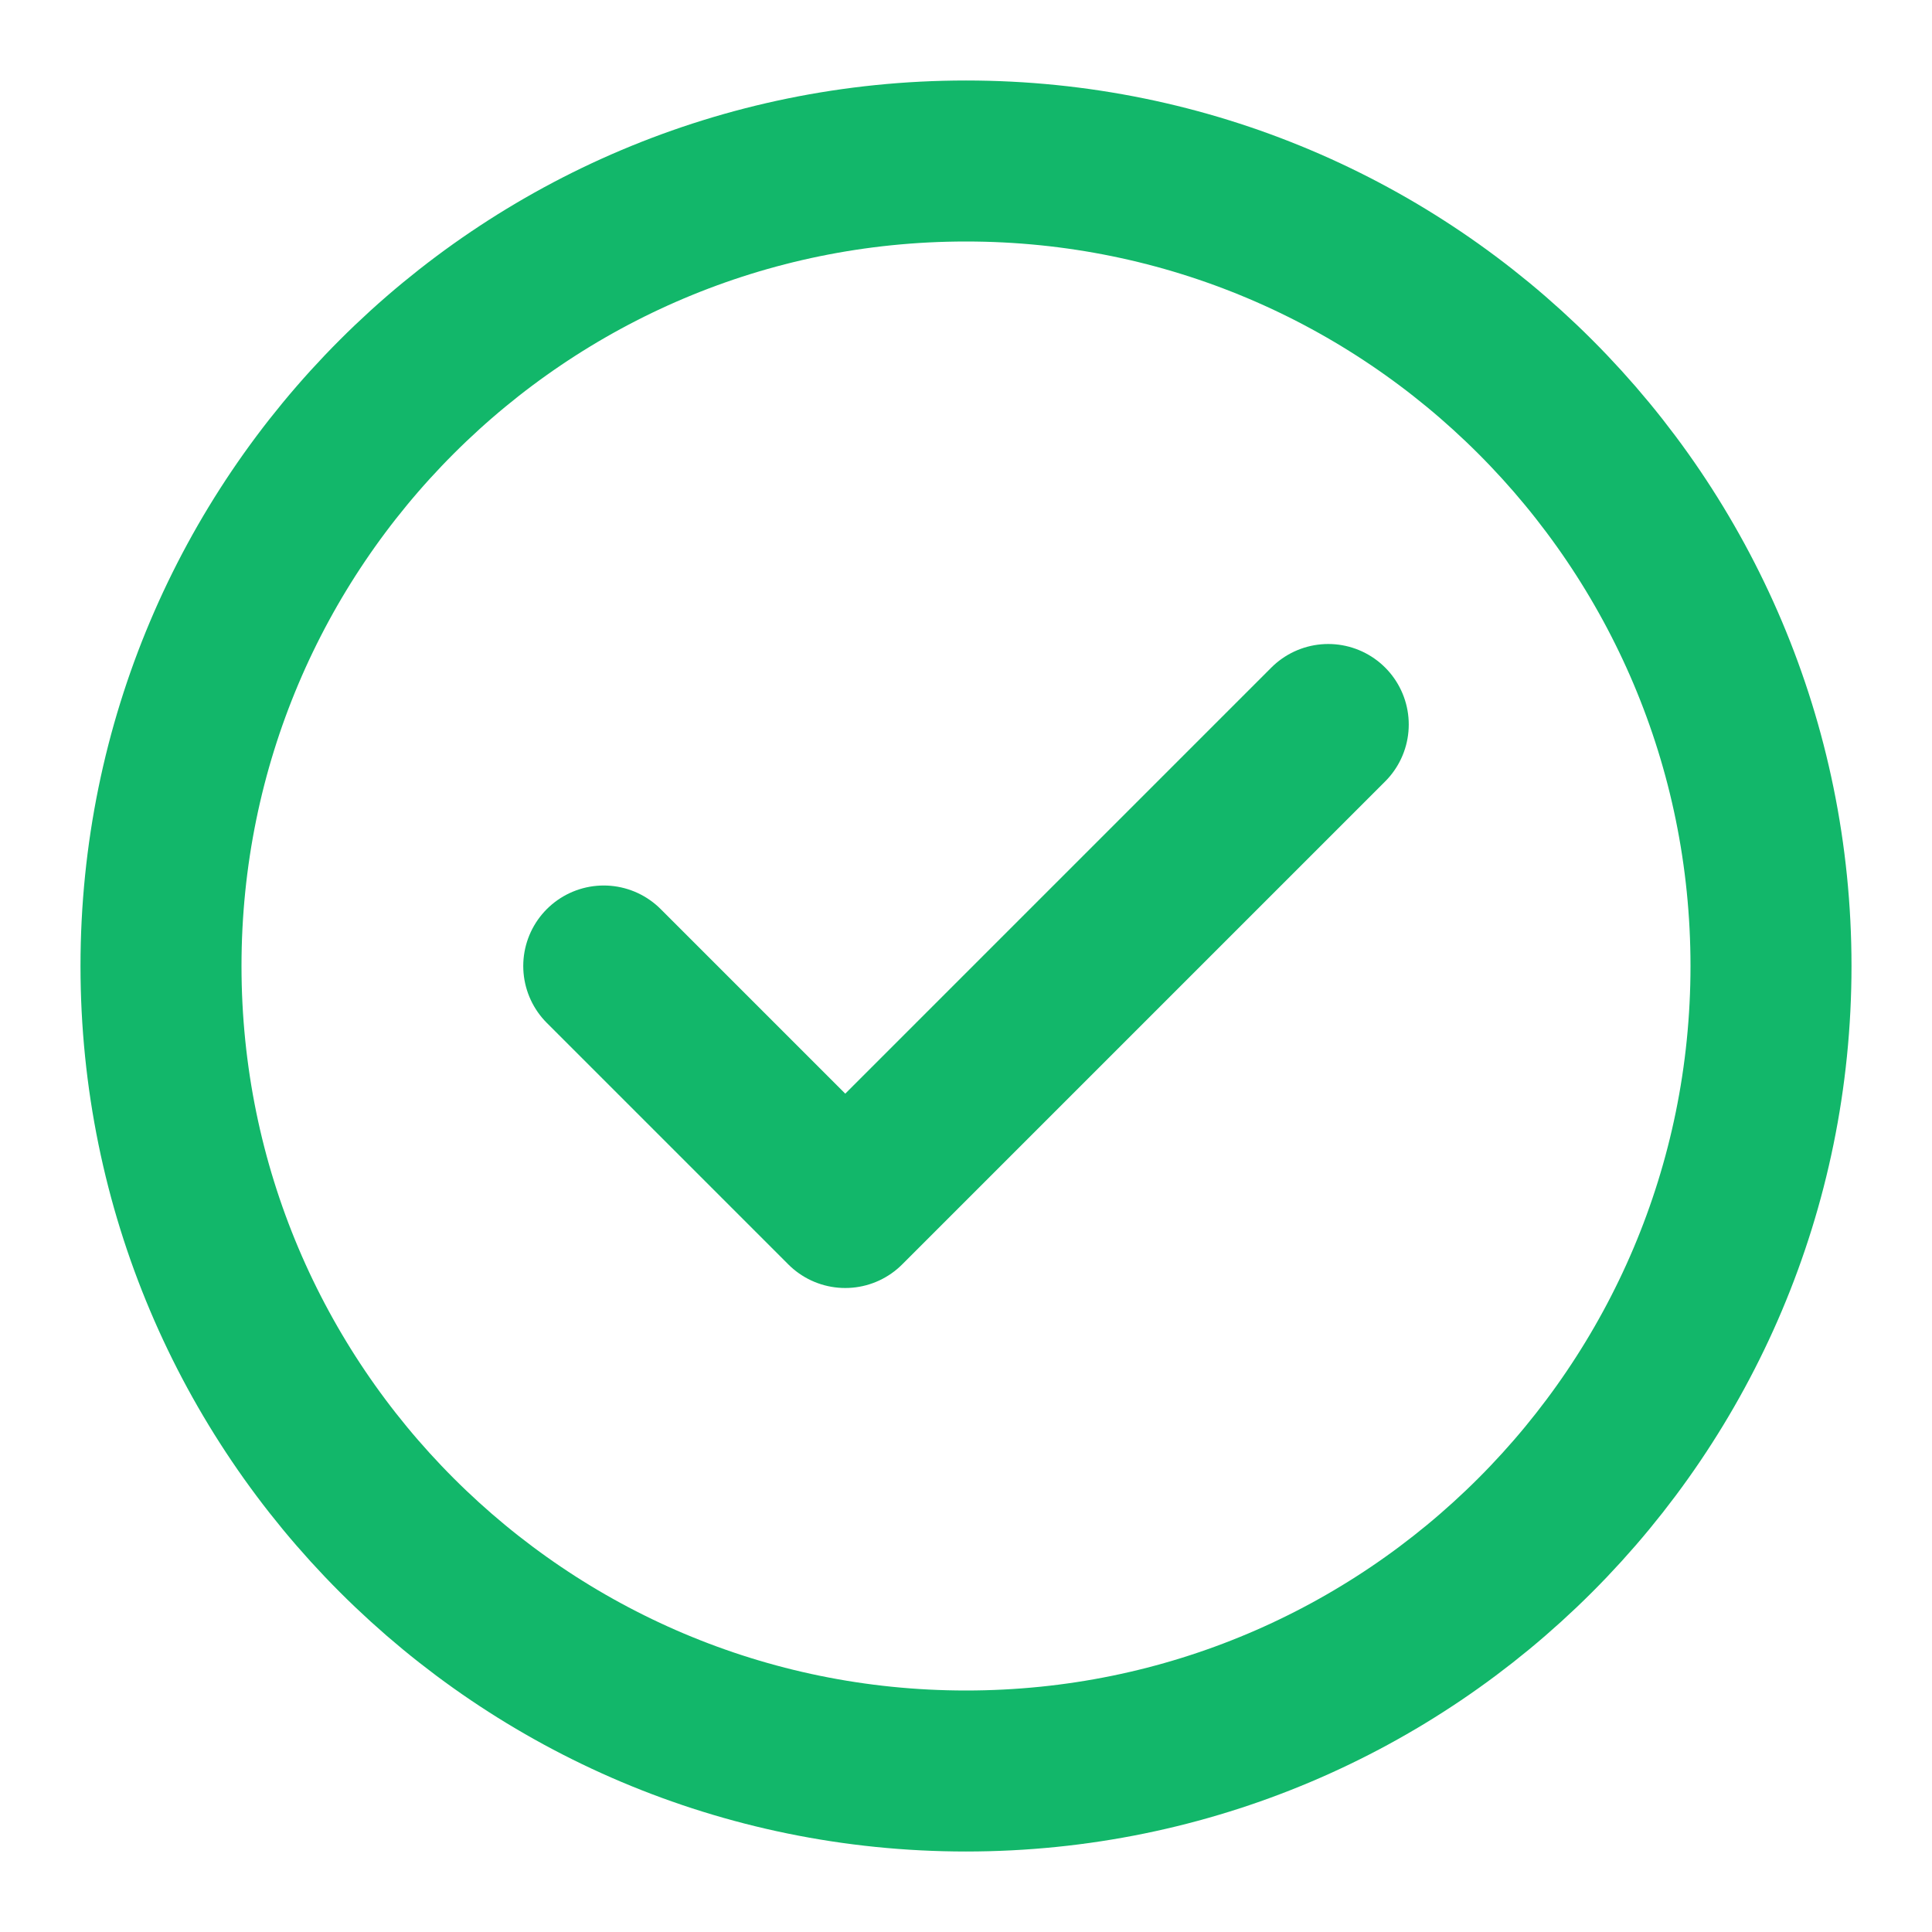
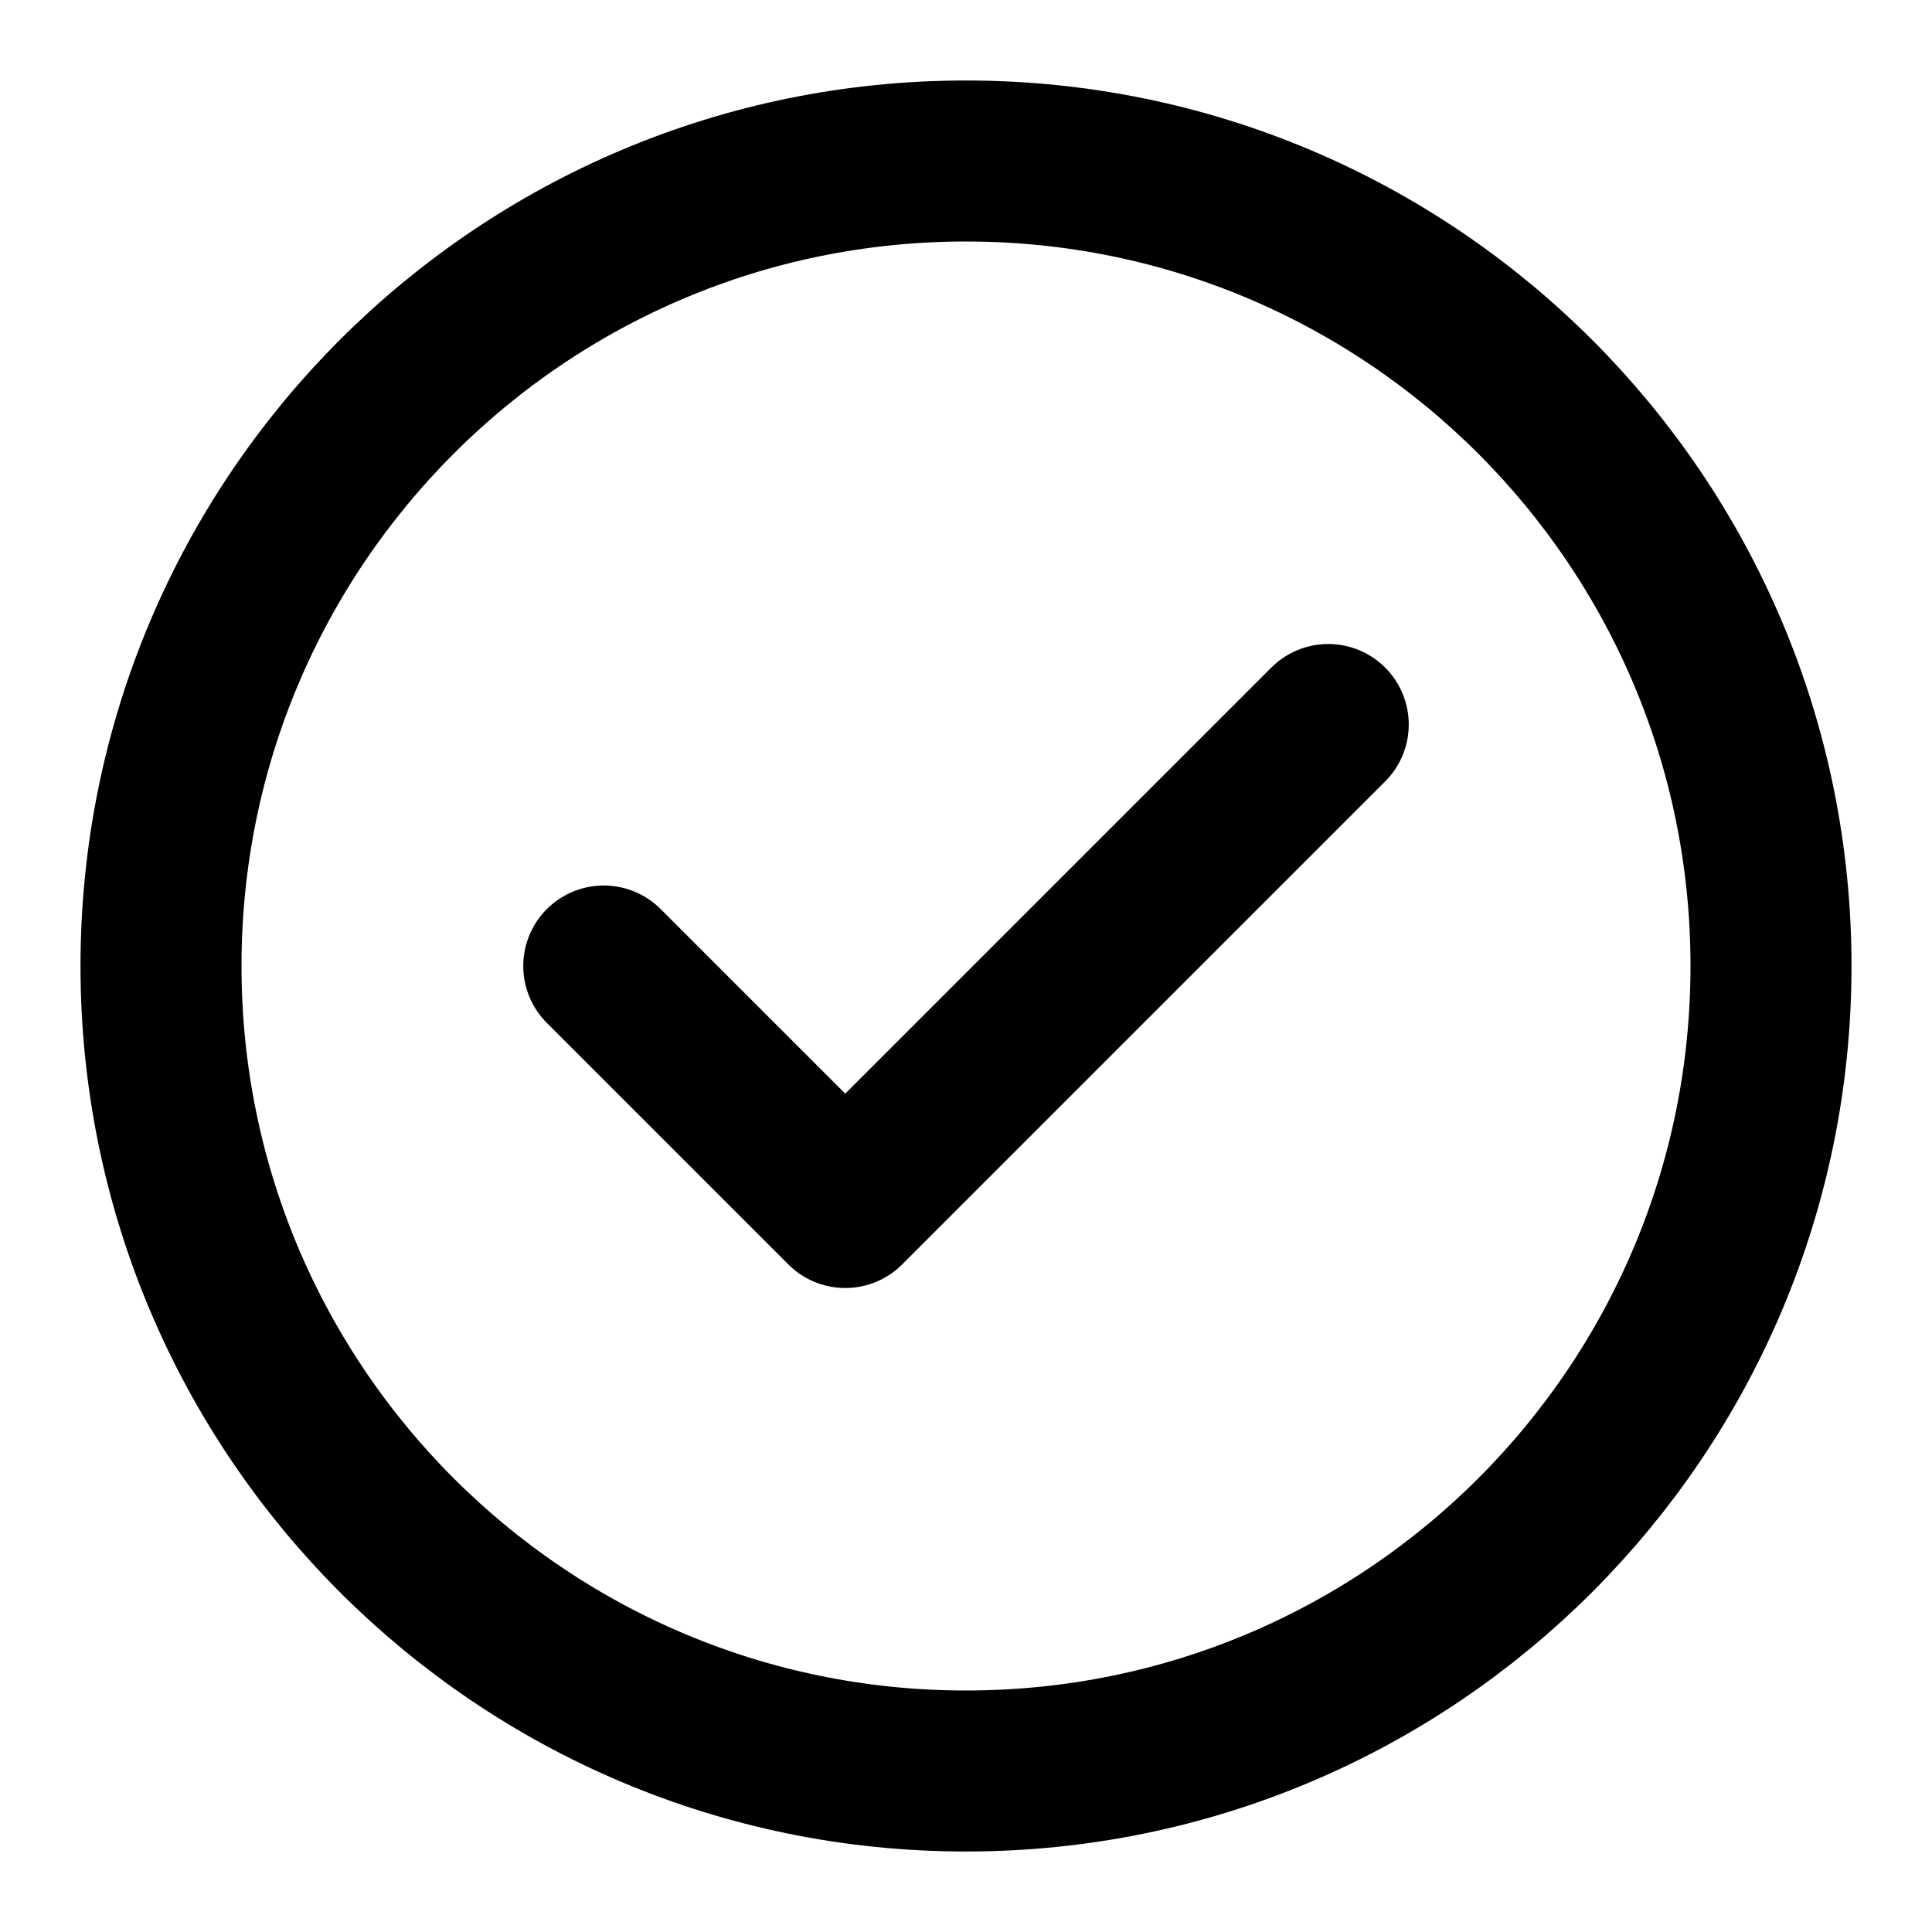
<svg xmlns="http://www.w3.org/2000/svg" width="24" height="24" viewBox="0 0 24 24" fill="none">
-   <path d="M7.5 12L10.5 15L16.5 9M22 12C22 17.523 17.523 22 12 22C6.477 22 2 17.523 2 12C2 6.477 6.477 2 12 2C17.523 2 22 6.477 22 12Z" stroke="#12B76A" stroke-width="2" stroke-linecap="round" stroke-linejoin="round" />
+   <path d="M7.5 12L10.5 15L16.5 9M22 12C22 17.523 17.523 22 12 22C6.477 22 2 17.523 2 12C2 6.477 6.477 2 12 2C17.523 2 22 6.477 22 12Z" stroke="currentColor" stroke-width="2" stroke-linecap="round" stroke-linejoin="round" />
</svg>
